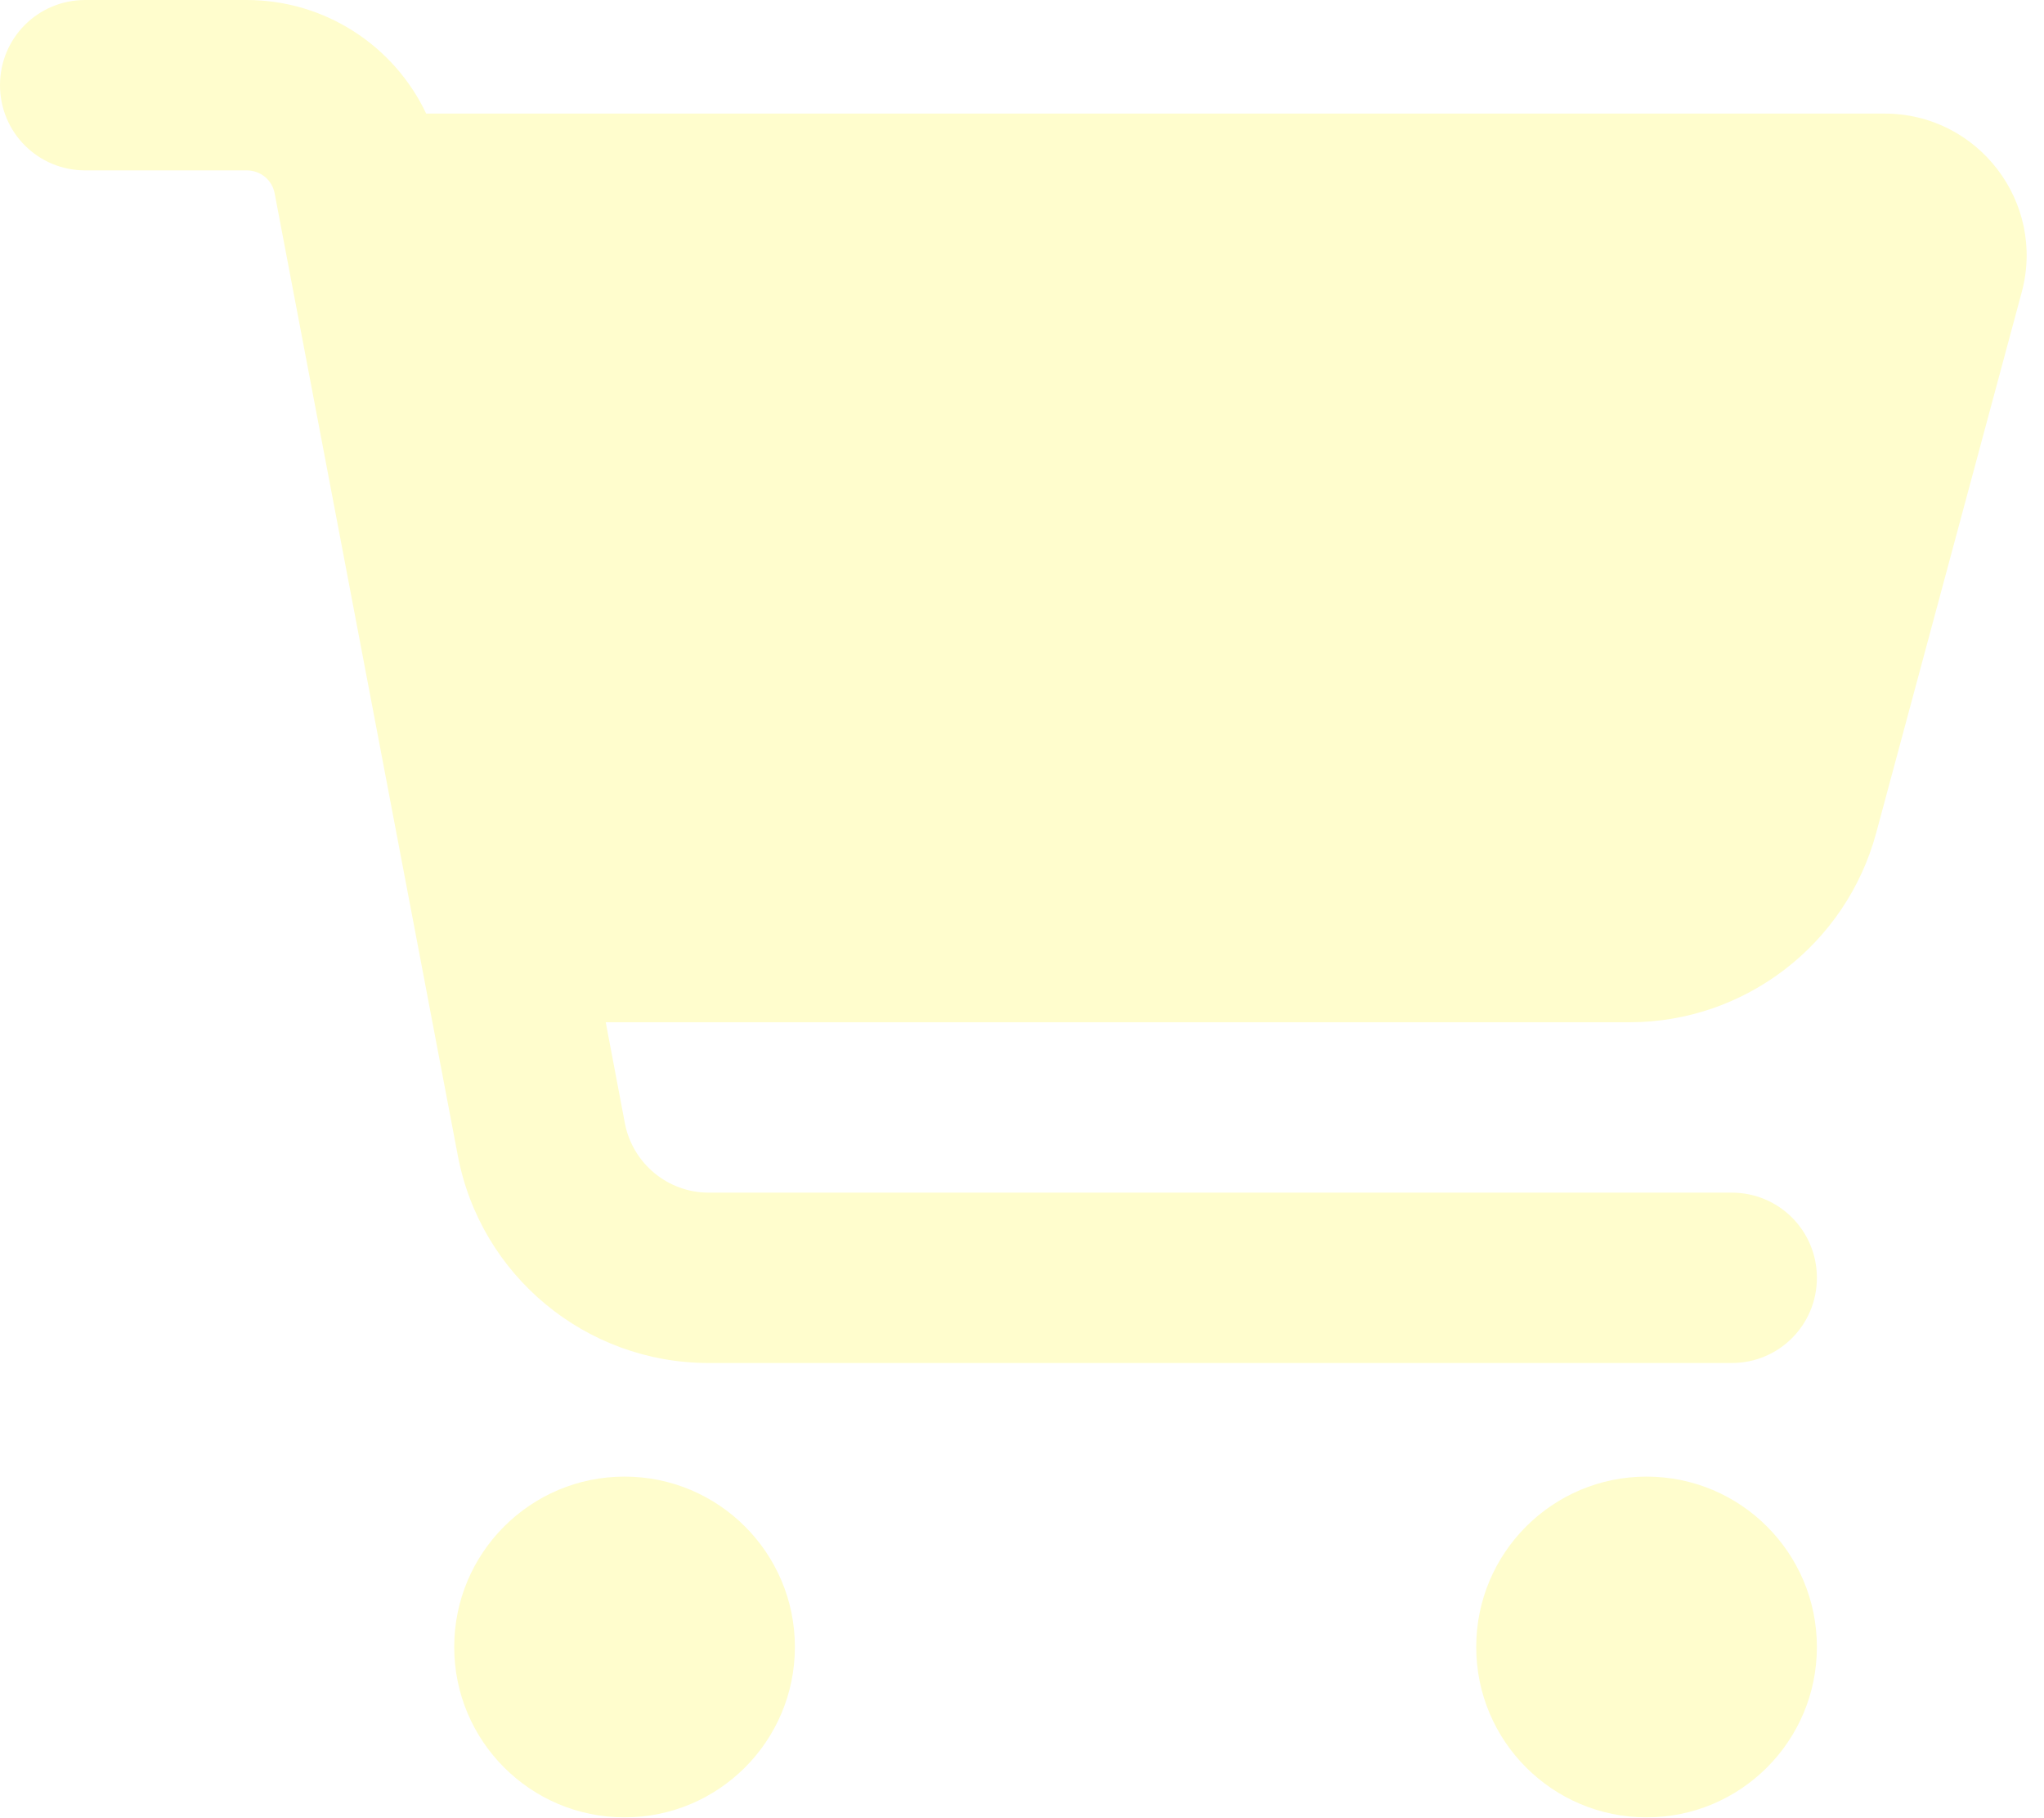
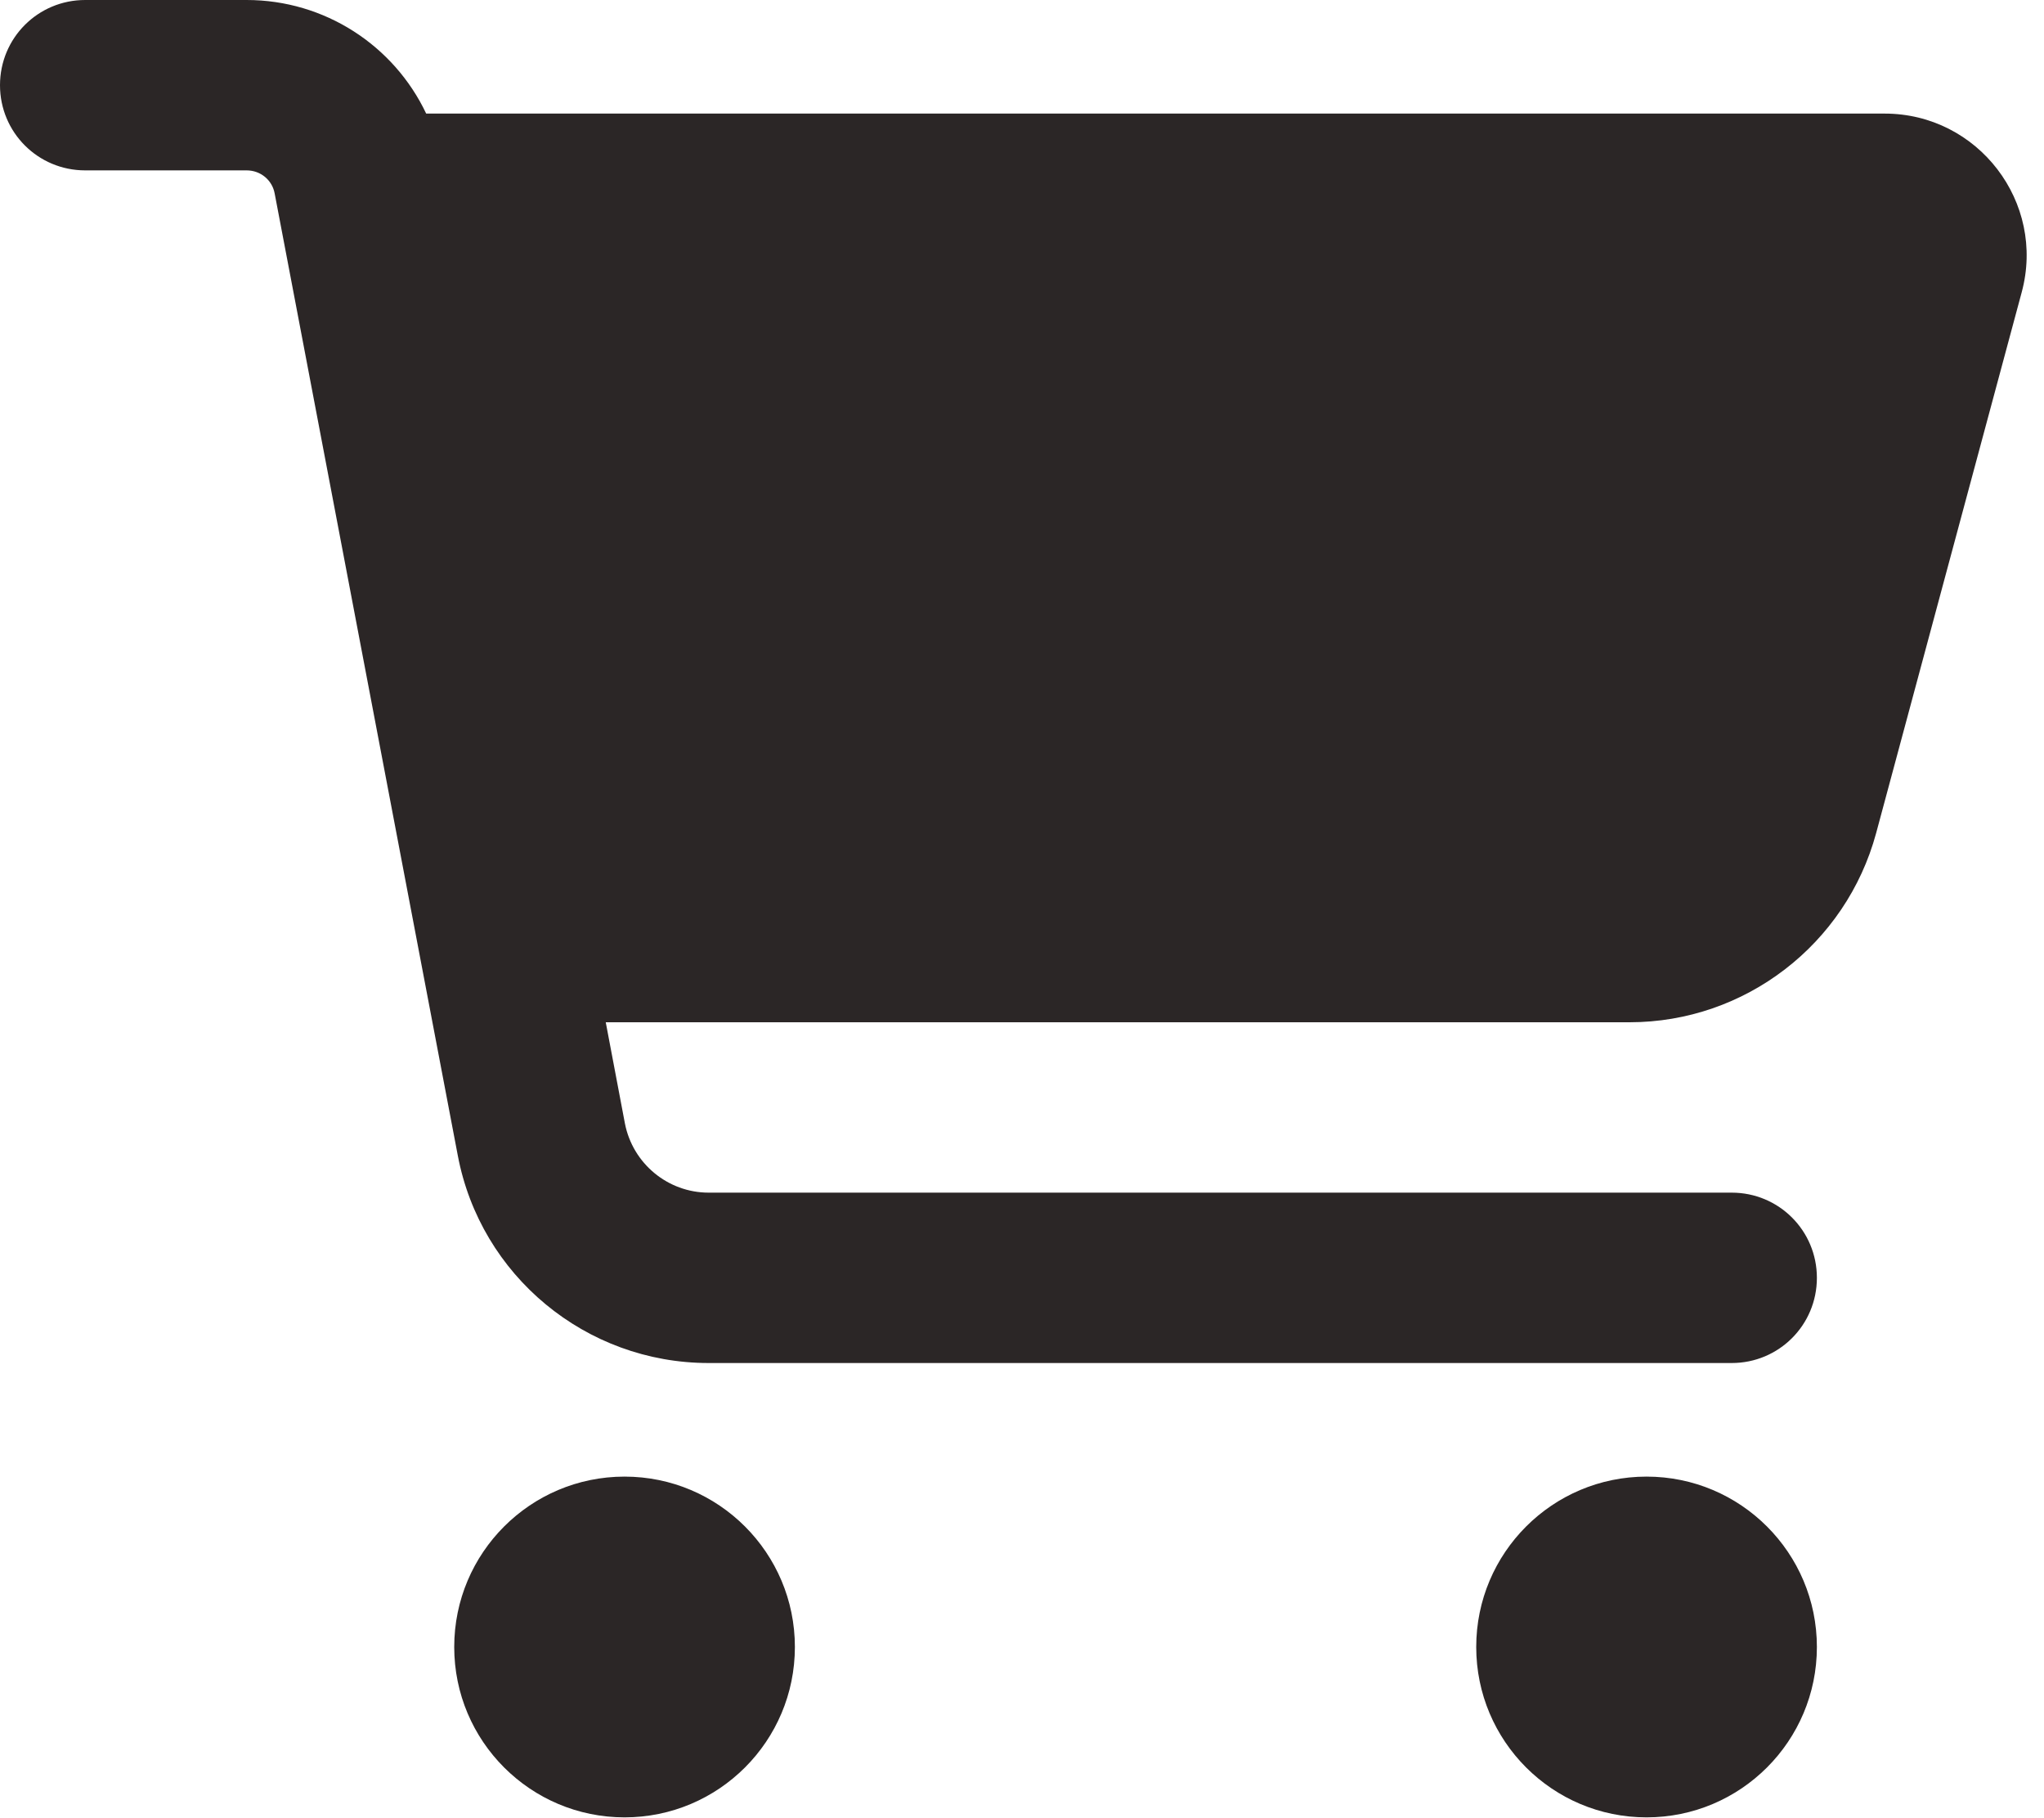
<svg xmlns="http://www.w3.org/2000/svg" height="1em" viewBox="0 0 576 512">
-   <style>svg{fill:#fffdcd}</style>
+   <style>svg{fill:#2B2626}</style>
  <path d="M0 24C0 10.7 10.7 0 24 0H69.5c22 0 41.5 12.8 50.6 32h411c26.3 0 45.5 25 38.6 50.4l-41 152.3c-8.5 31.4-37 53.3-69.5 53.3H170.7l5.4 28.5c2.2 11.3 12.1 19.5 23.6 19.5H488c13.3 0 24 10.7 24 24s-10.7 24-24 24H199.7c-34.6 0-64.3-24.6-70.7-58.5L77.4 54.5c-.7-3.8-4-6.5-7.9-6.5H24C10.7 48 0 37.3 0 24zM128 464a48 48 0 1 1 96 0 48 48 0 1 1 -96 0zm336-48a48 48 0 1 1 0 96 48 48 0 1 1 0-96z" />
</svg>
